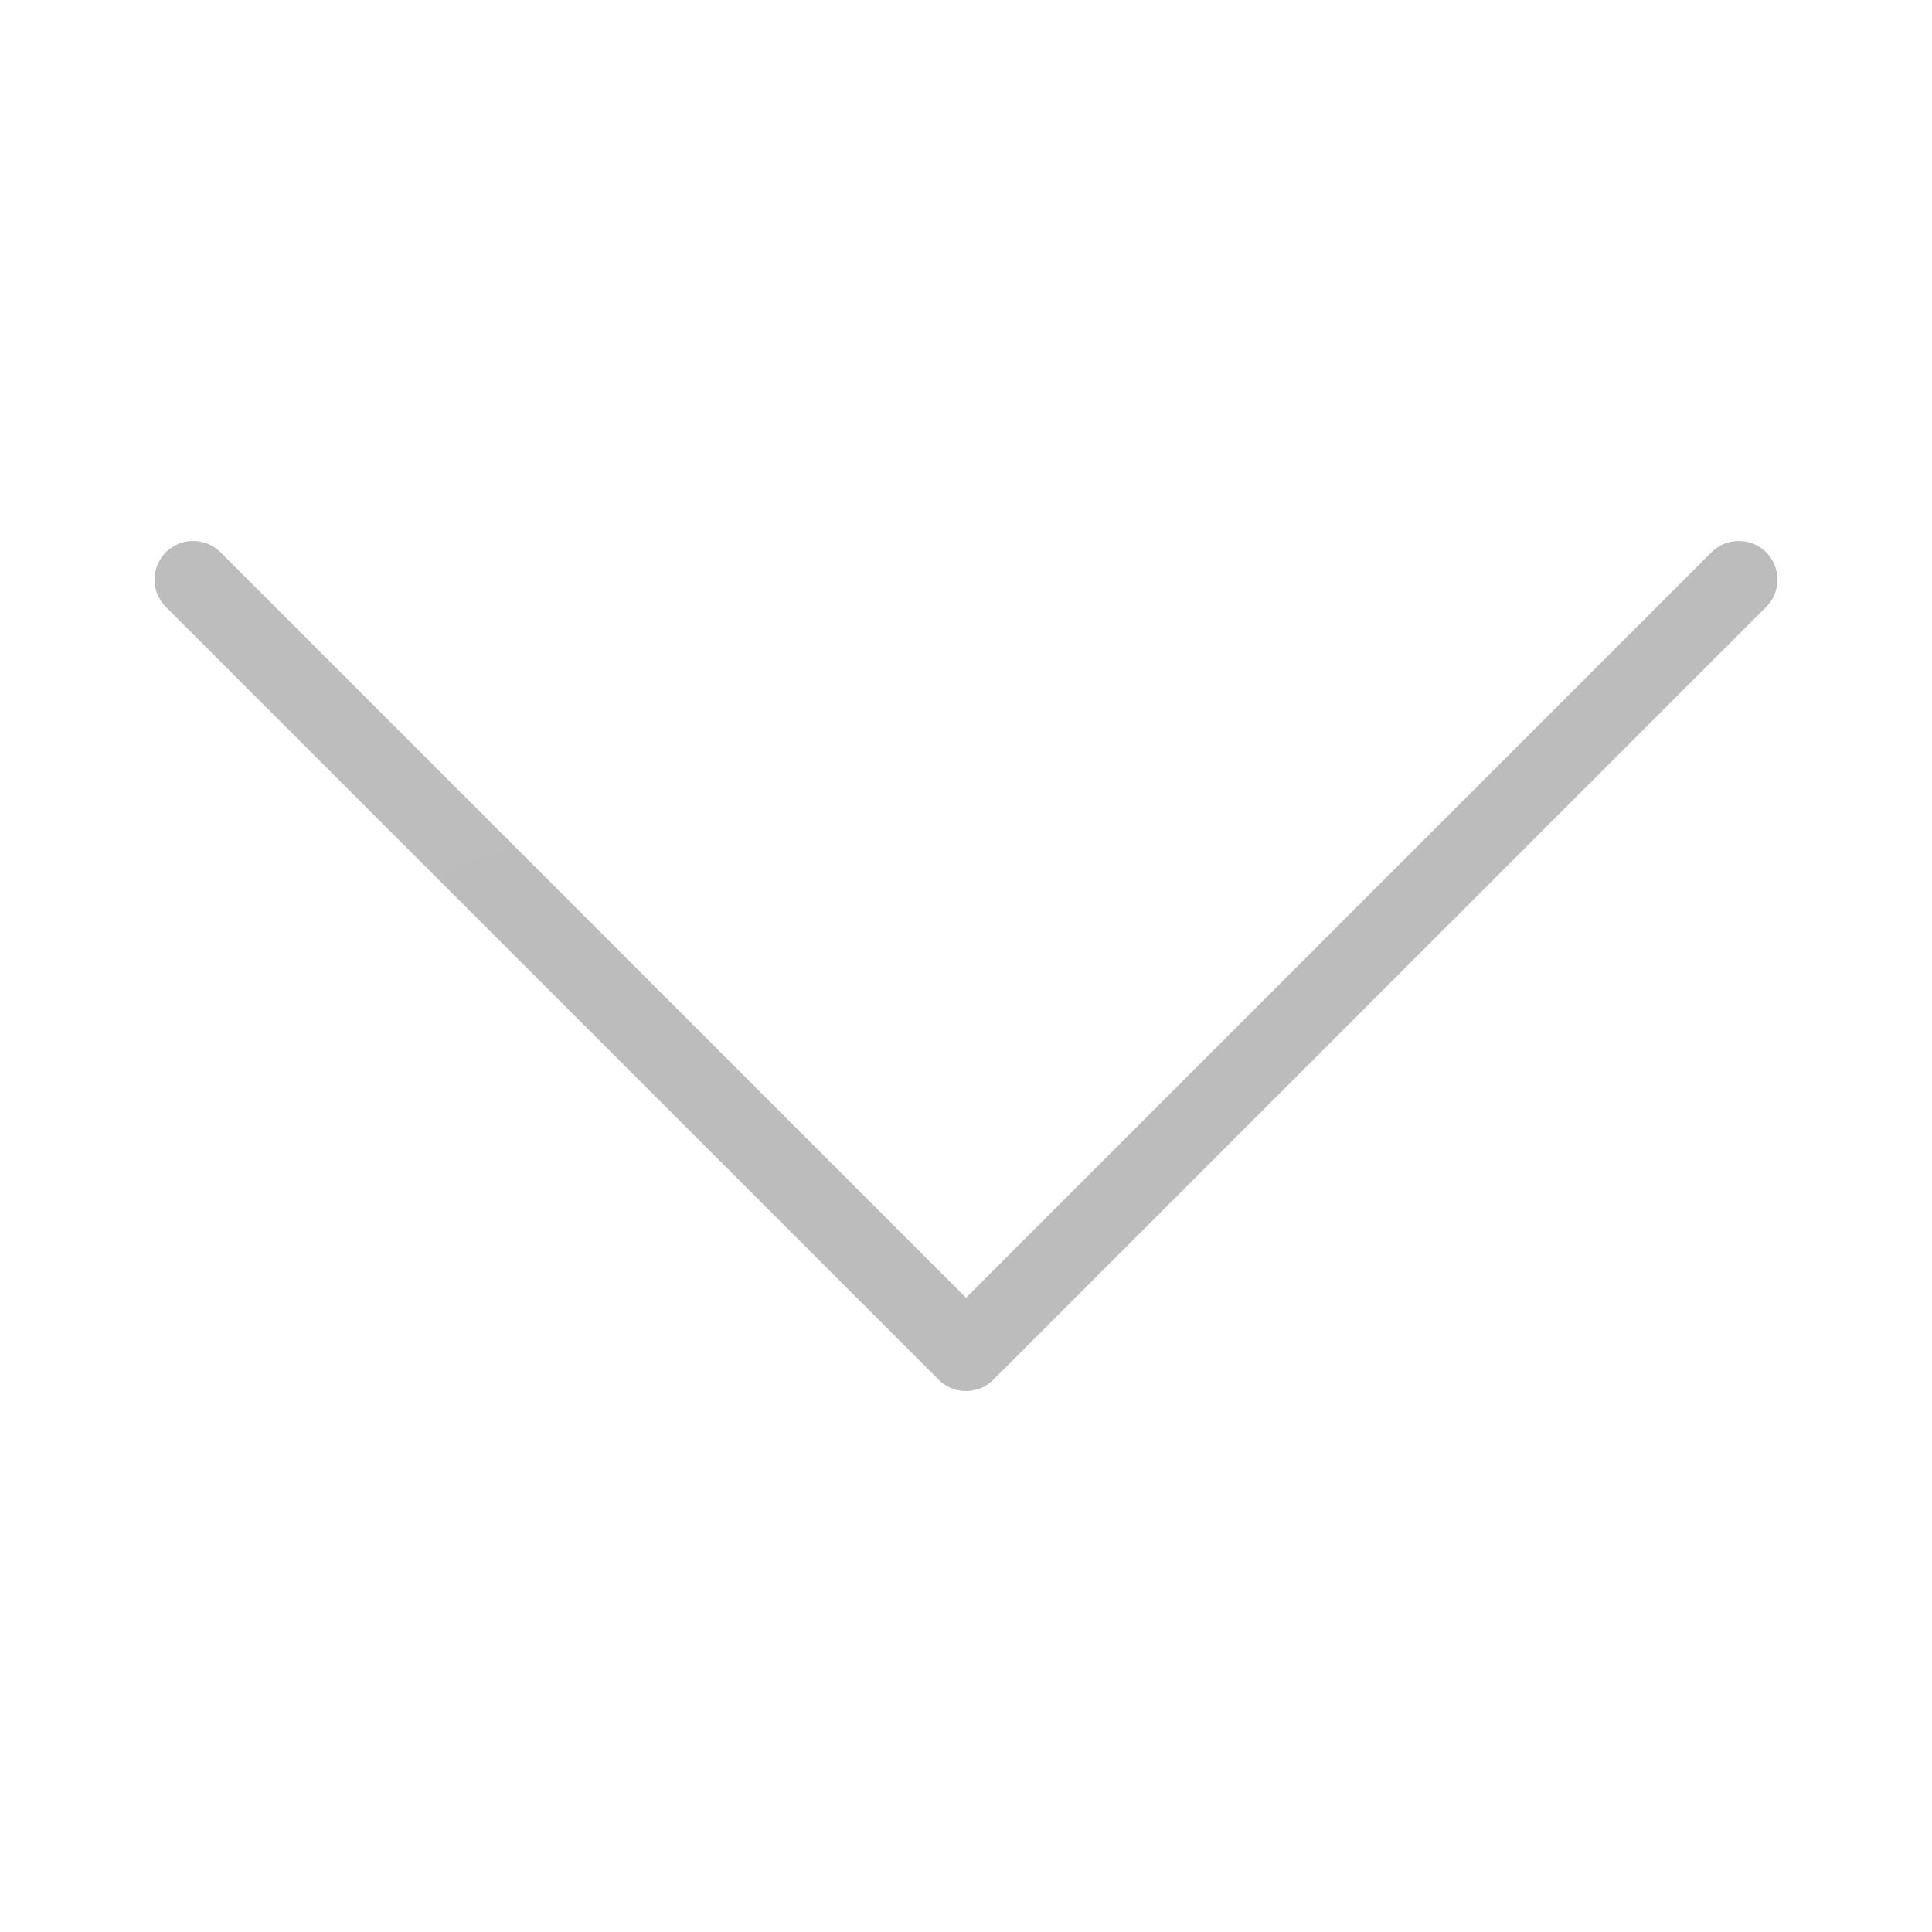
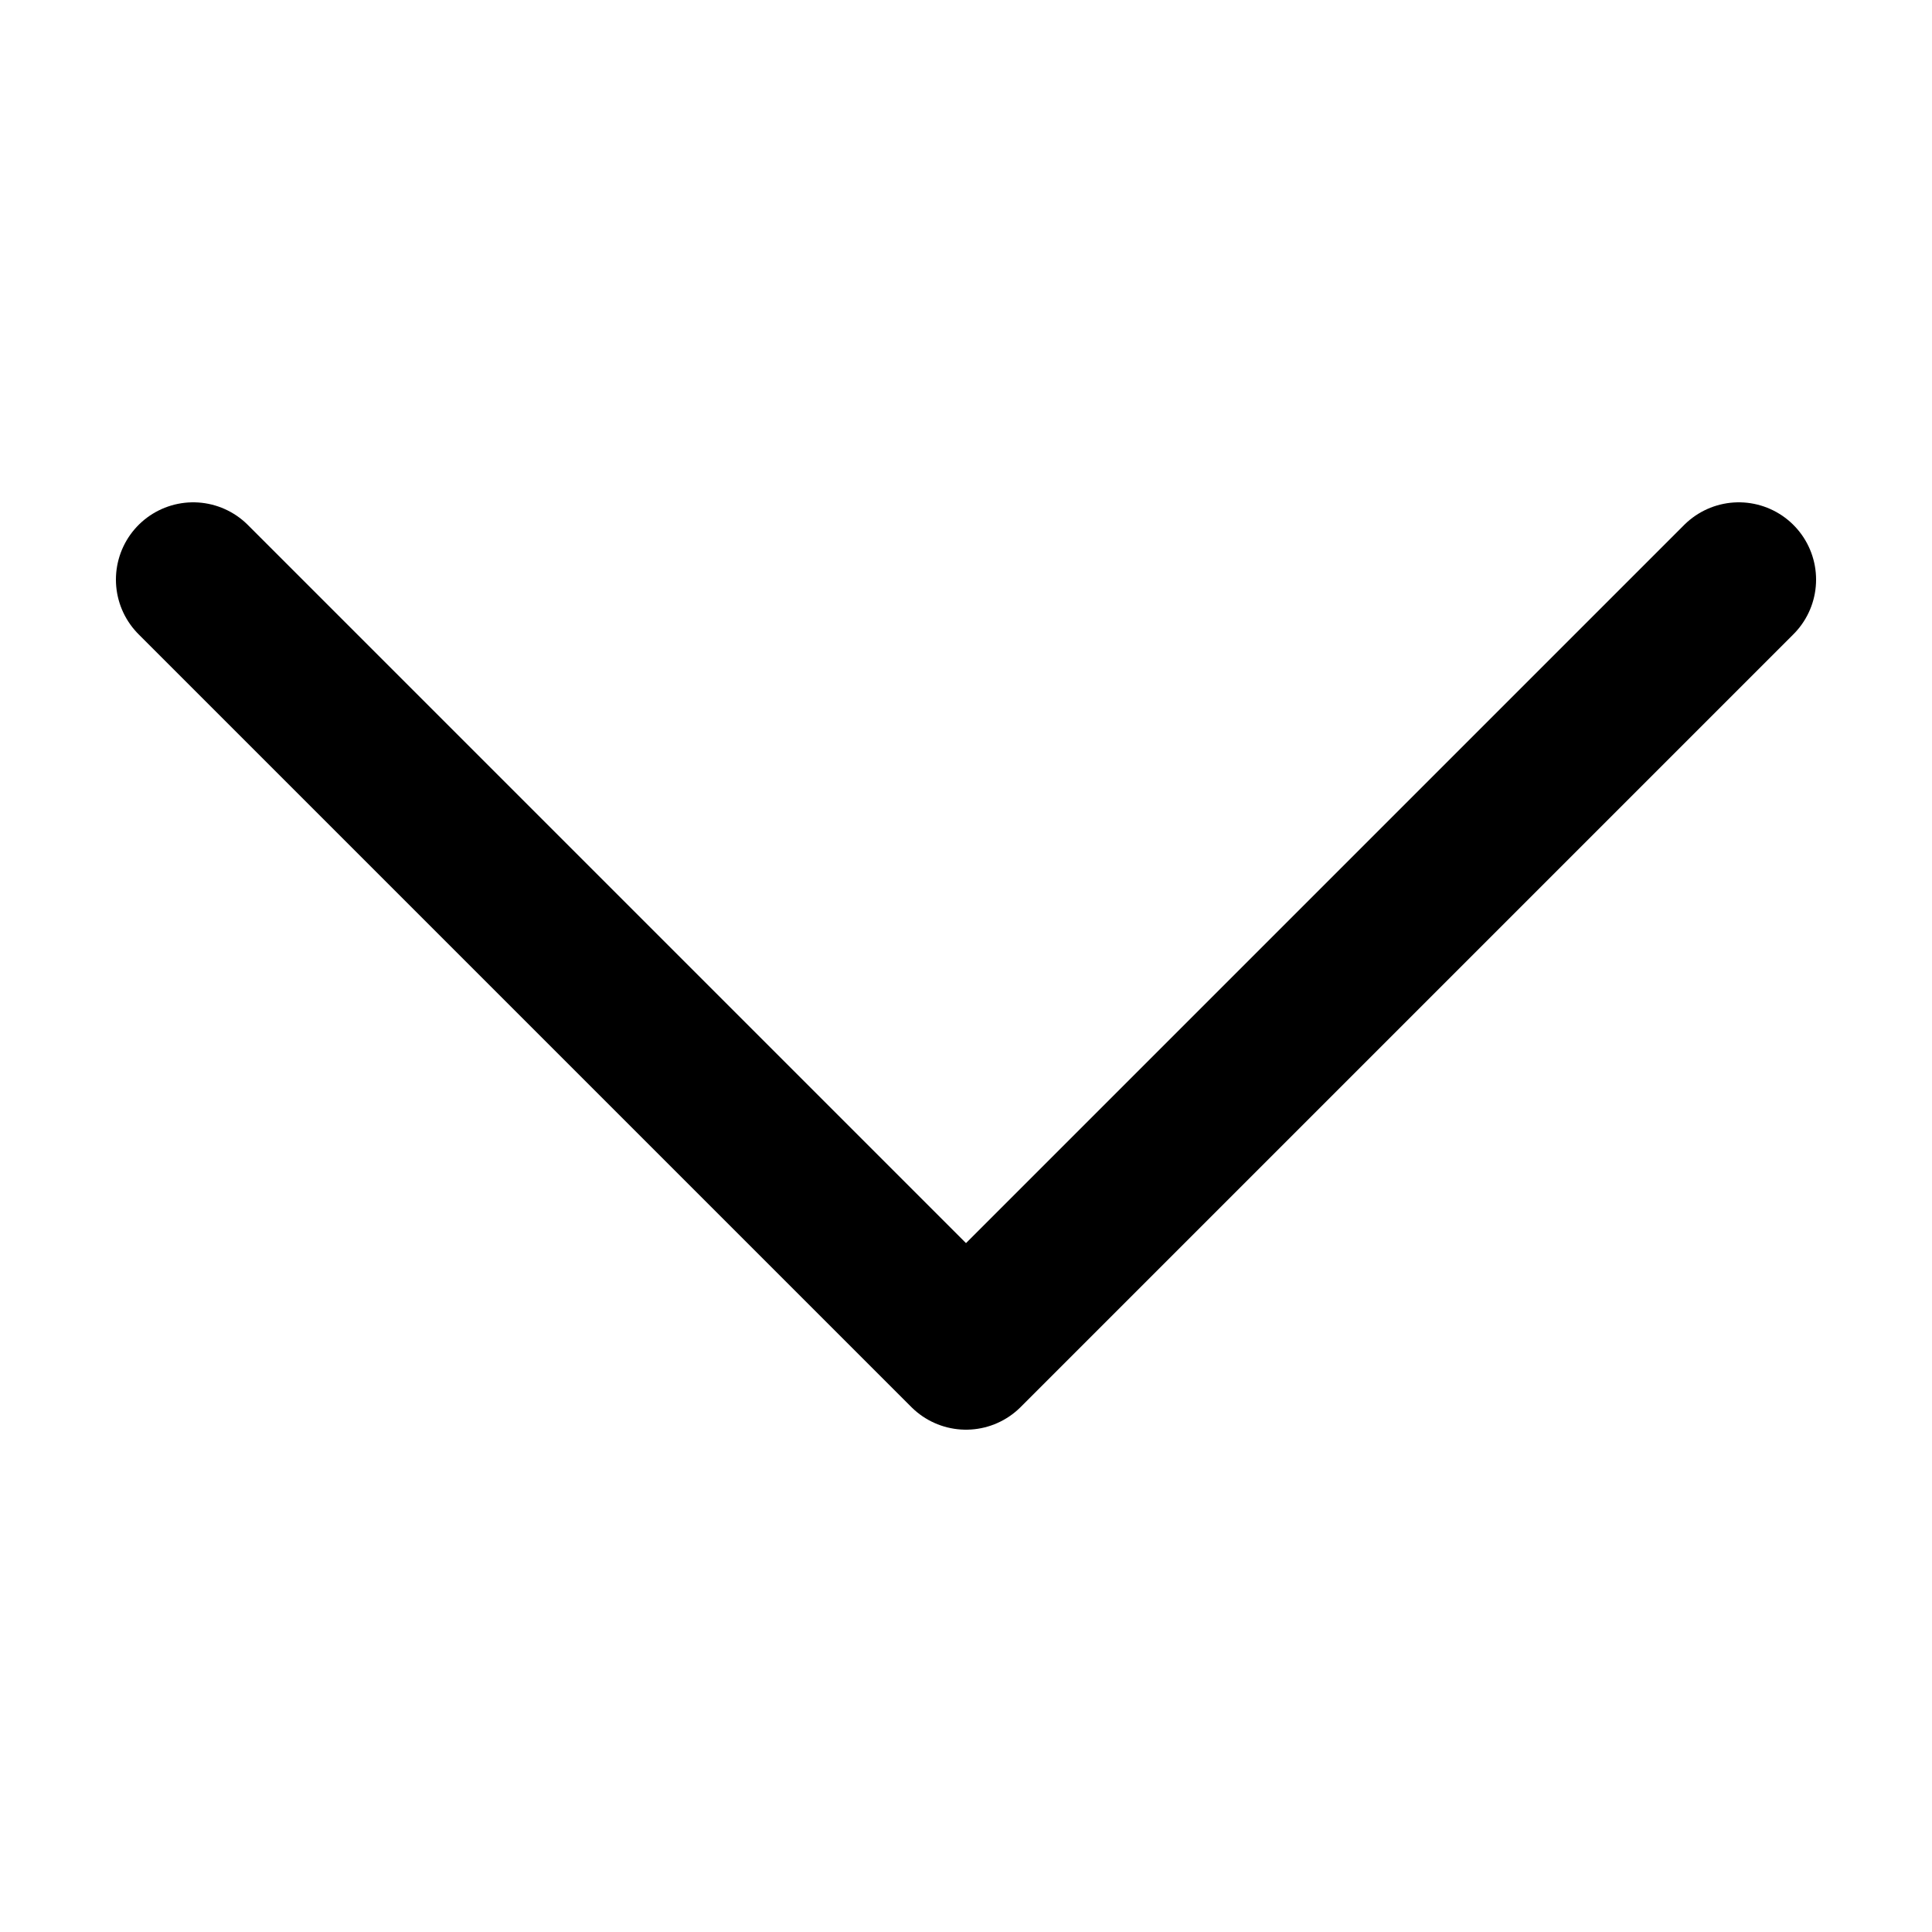
<svg xmlns="http://www.w3.org/2000/svg" viewBox="0 0 50 50" width="100" height="100">
  <defs>
    <linearGradient id="g" x1="0" y1="0" x2="50" y2="50">
-       <stop offset="0%" stop-color="#BDBDBD" />
-       <stop offset="100%" stop-color="#616161" />
+       <stop offset="0%" stop-color="#000000" />
+       <stop offset="100%" stop-color="#000000" />
    </linearGradient>
  </defs>
-   <path fill="none" stroke="url(#g)" stroke-linecap="round" stroke-linejoin="round" stroke-width="2" d="M5 15L25 35 45 15" />
+   <path fill="none" stroke="url(#g)" stroke-linecap="round" stroke-linejoin="round" stroke-width="4" d="M5 15L25 35 45 15" />
</svg>
